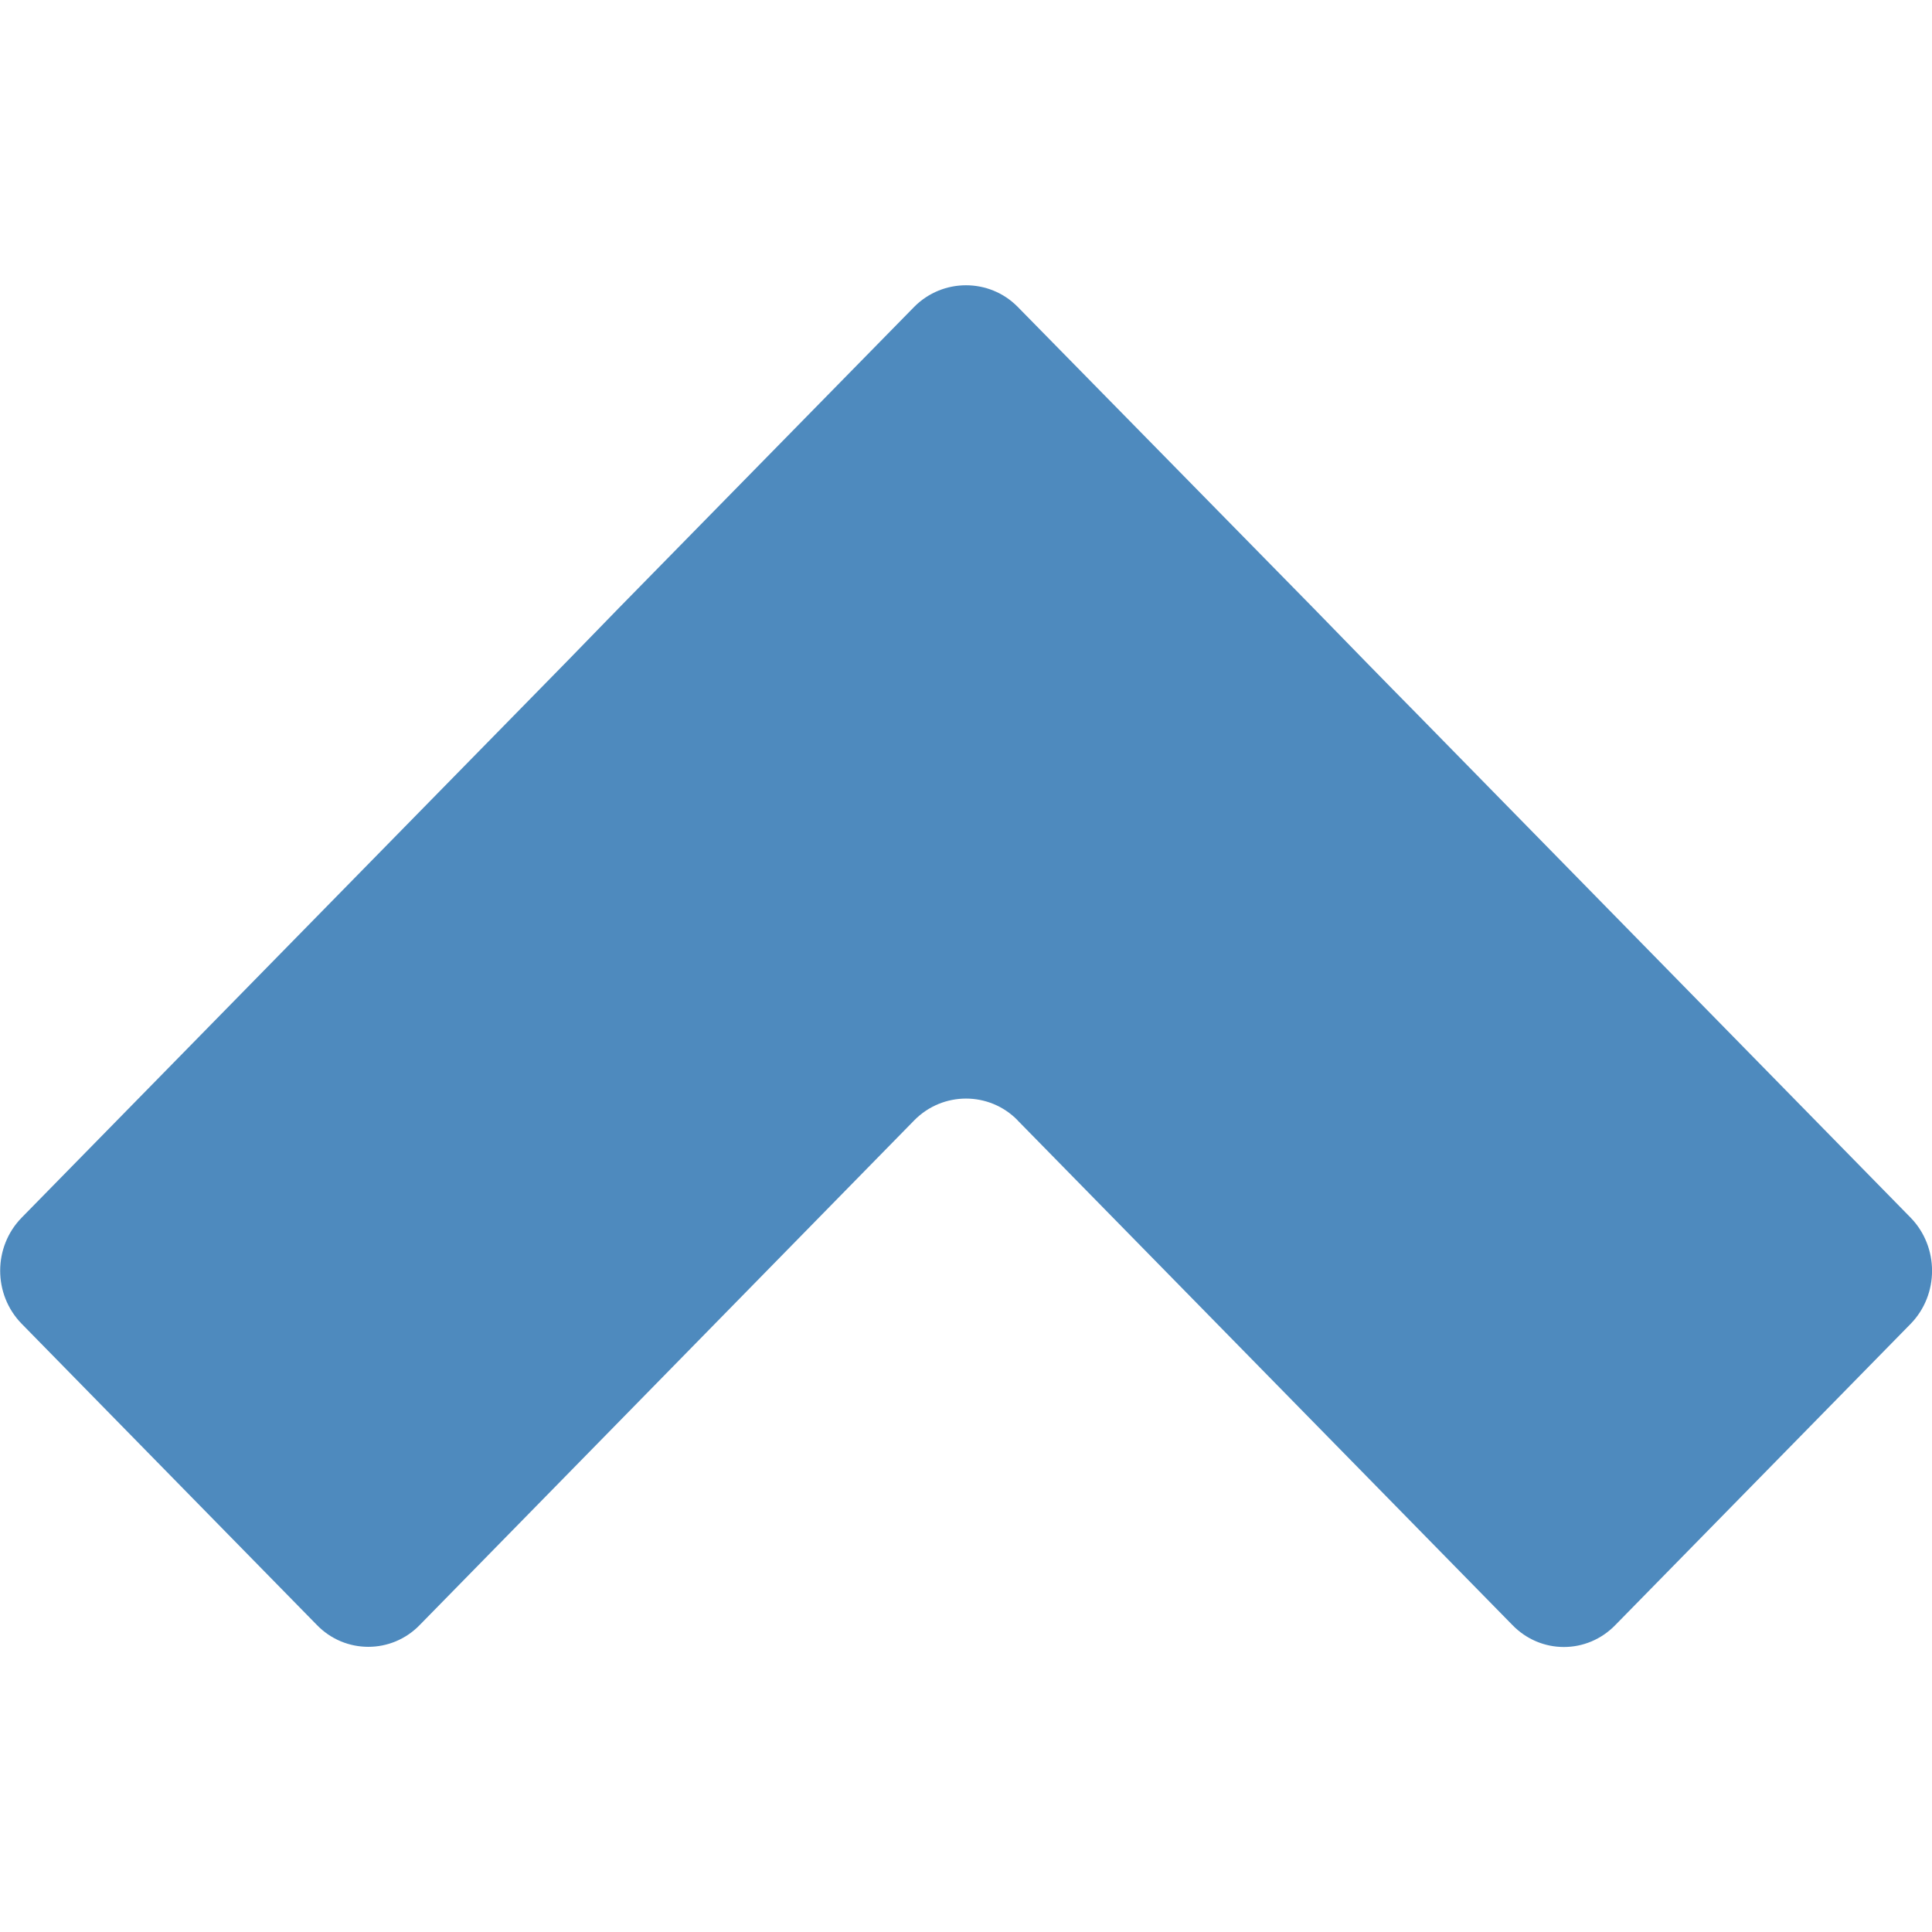
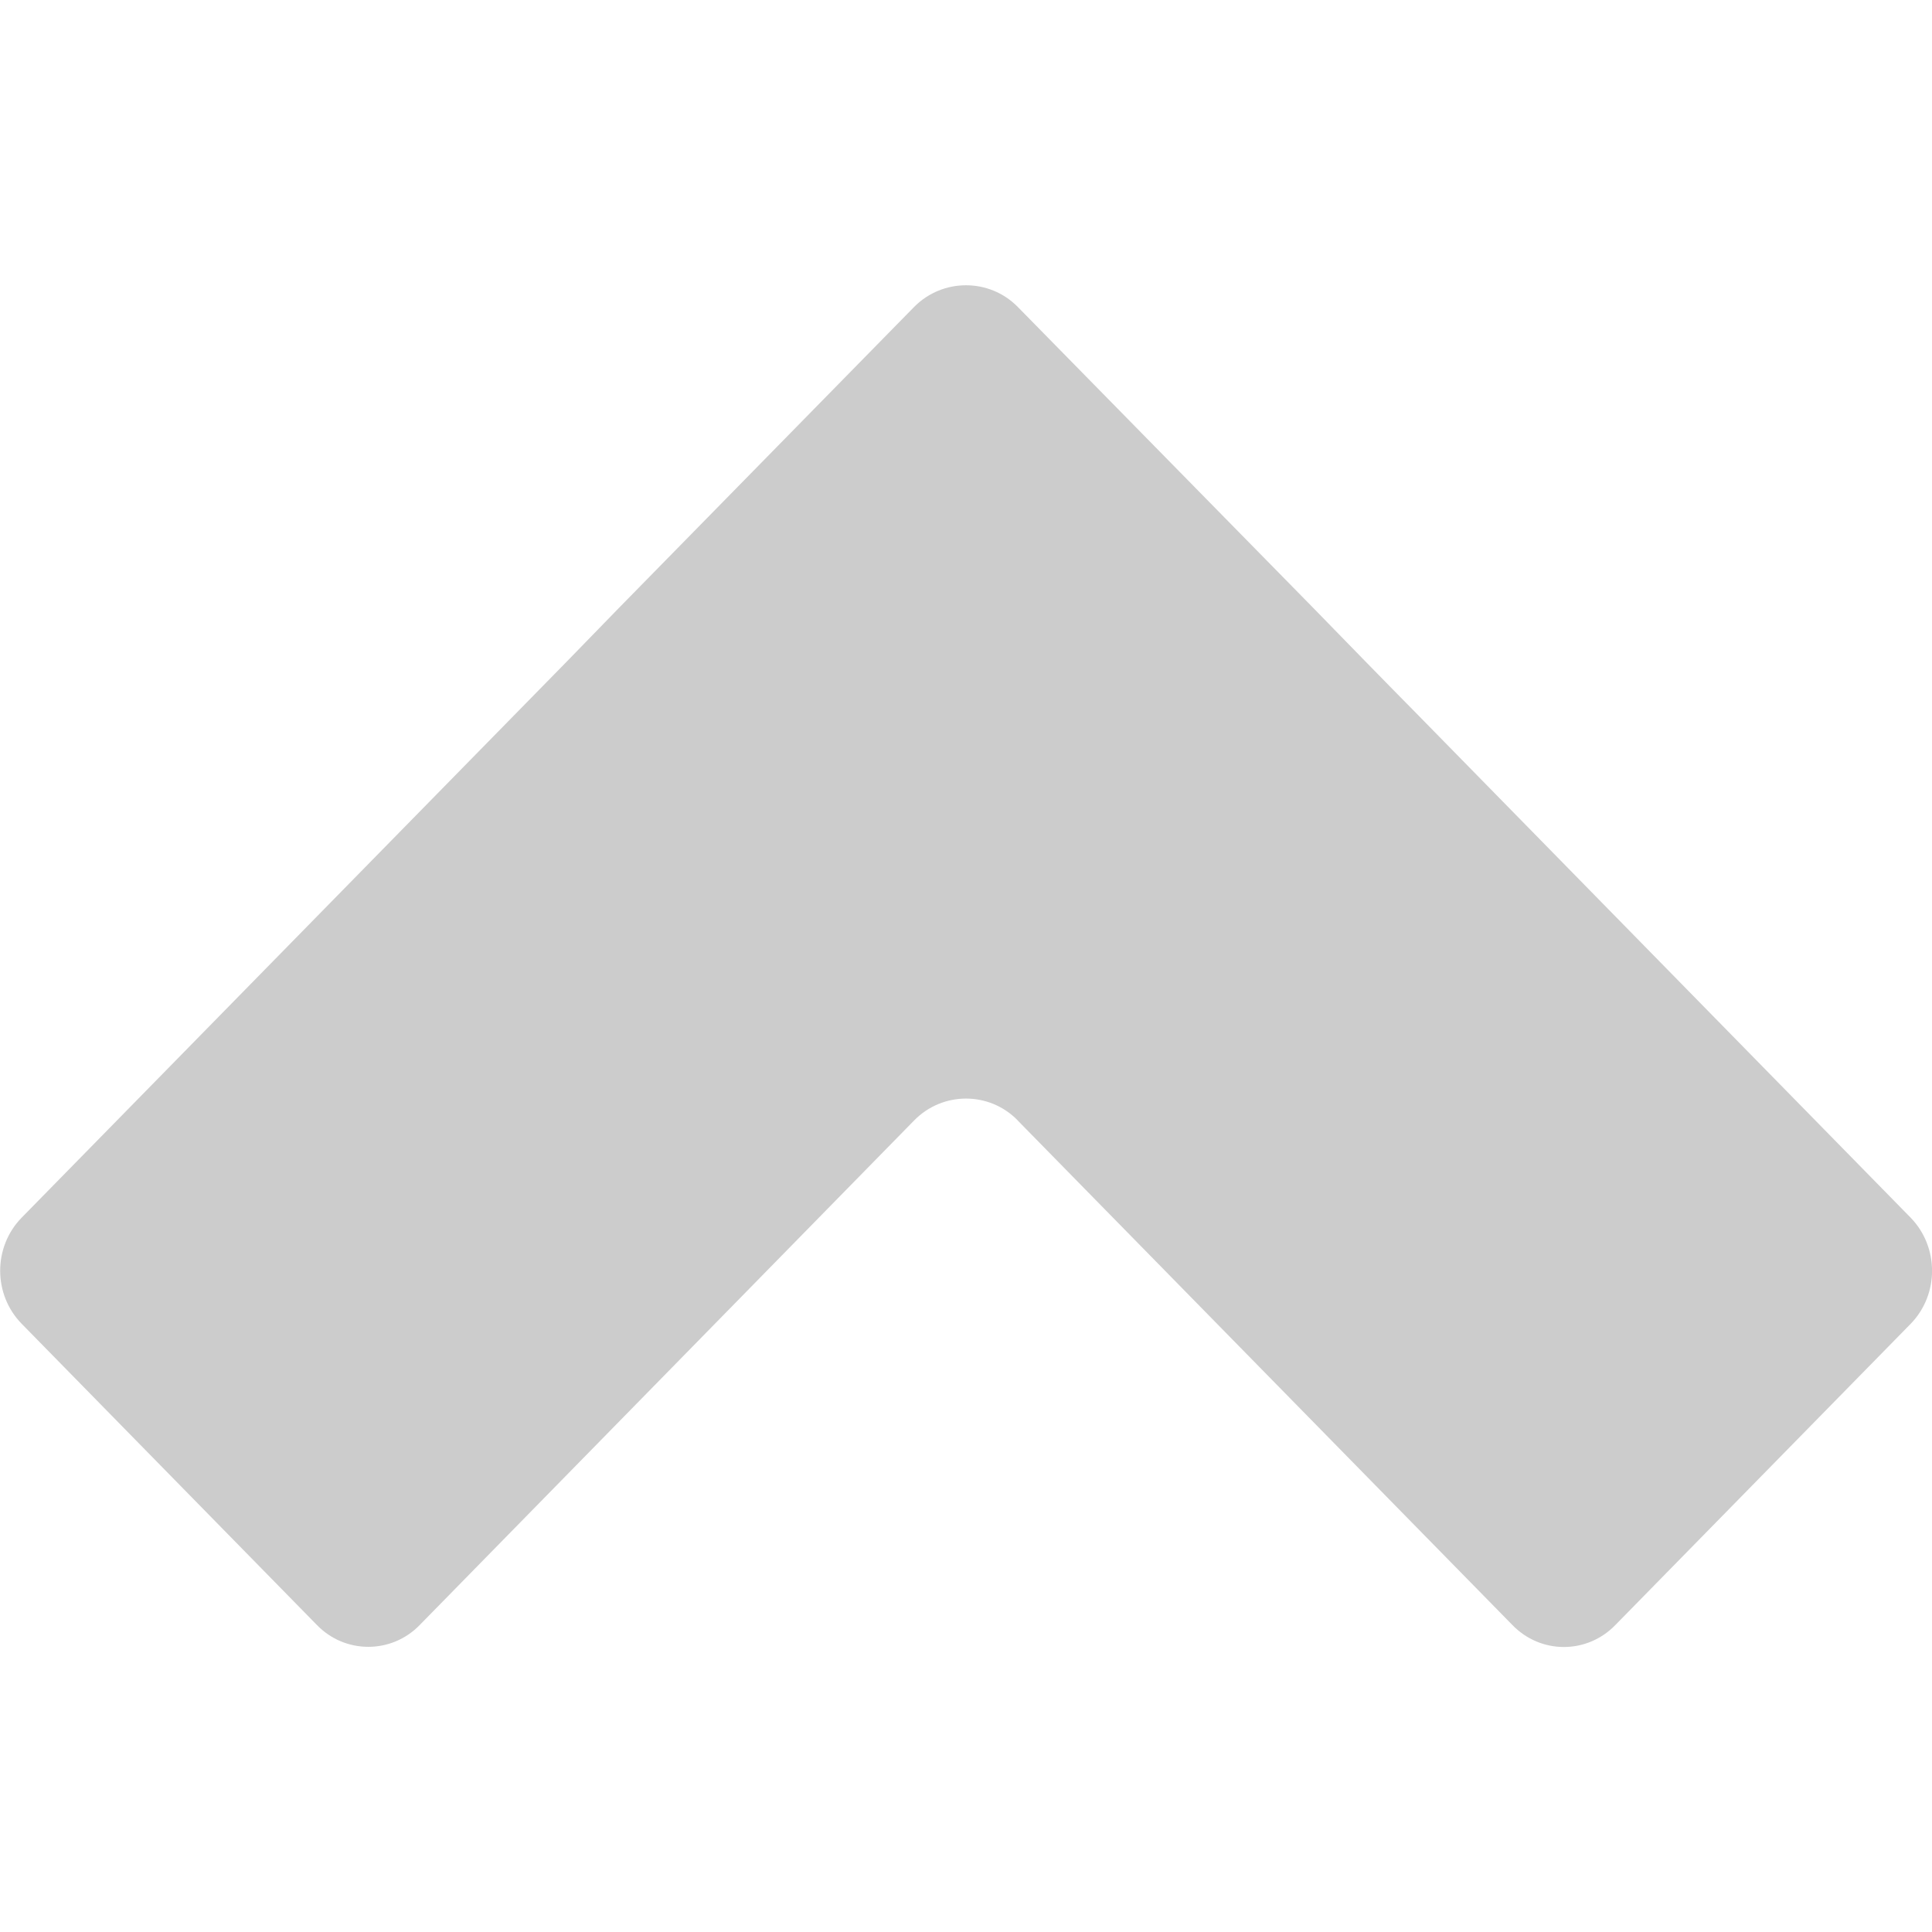
- <svg xmlns="http://www.w3.org/2000/svg" width="20.001" height="20" viewBox="0 0 20.001 20">
+ <svg xmlns="http://www.w3.org/2000/svg" viewBox="0 0 20.001 20" enable-background="new 0 0 20.001 20">
  <g>
    <path fill="none" d="M0 0h20v20H0z" />
-     <path d="M10.535 11.598c-.293-.3-.775-.3-1.07 0L4.348 16.82c-.293.305-.777.305-1.07 0L.223 13.703c-.295-.303-.295-.793 0-1.096l5.117-5.22c.293-.297.777-.793 1.068-1.094l3.057-3.117c.295-.297.777-.297 1.07 0l3.06 3.117c.292.3.776.797 1.07 1.094l5.116 5.22c.294.304.294.794 0 1.097l-3.056 3.117c-.295.306-.775.306-1.07 0l-5.12-5.222z" fill="#4E8ABE" />
+     <path d="M10.535 11.598c-.293-.3-.775-.3-1.07 0L4.348 16.82c-.293.305-.777.305-1.07 0L.223 13.703c-.295-.303-.295-.793 0-1.096l5.117-5.22c.293-.297.777-.793 1.068-1.094l3.057-3.117c.295-.297.777-.297 1.07 0l3.06 3.117c.292.3.776.797 1.07 1.094l5.116 5.22c.294.304.294.794 0 1.097l-3.056 3.117c-.295.306-.775.306-1.07 0l-5.12-5.222z" fill="#ccc" />
  </g>
</svg>
